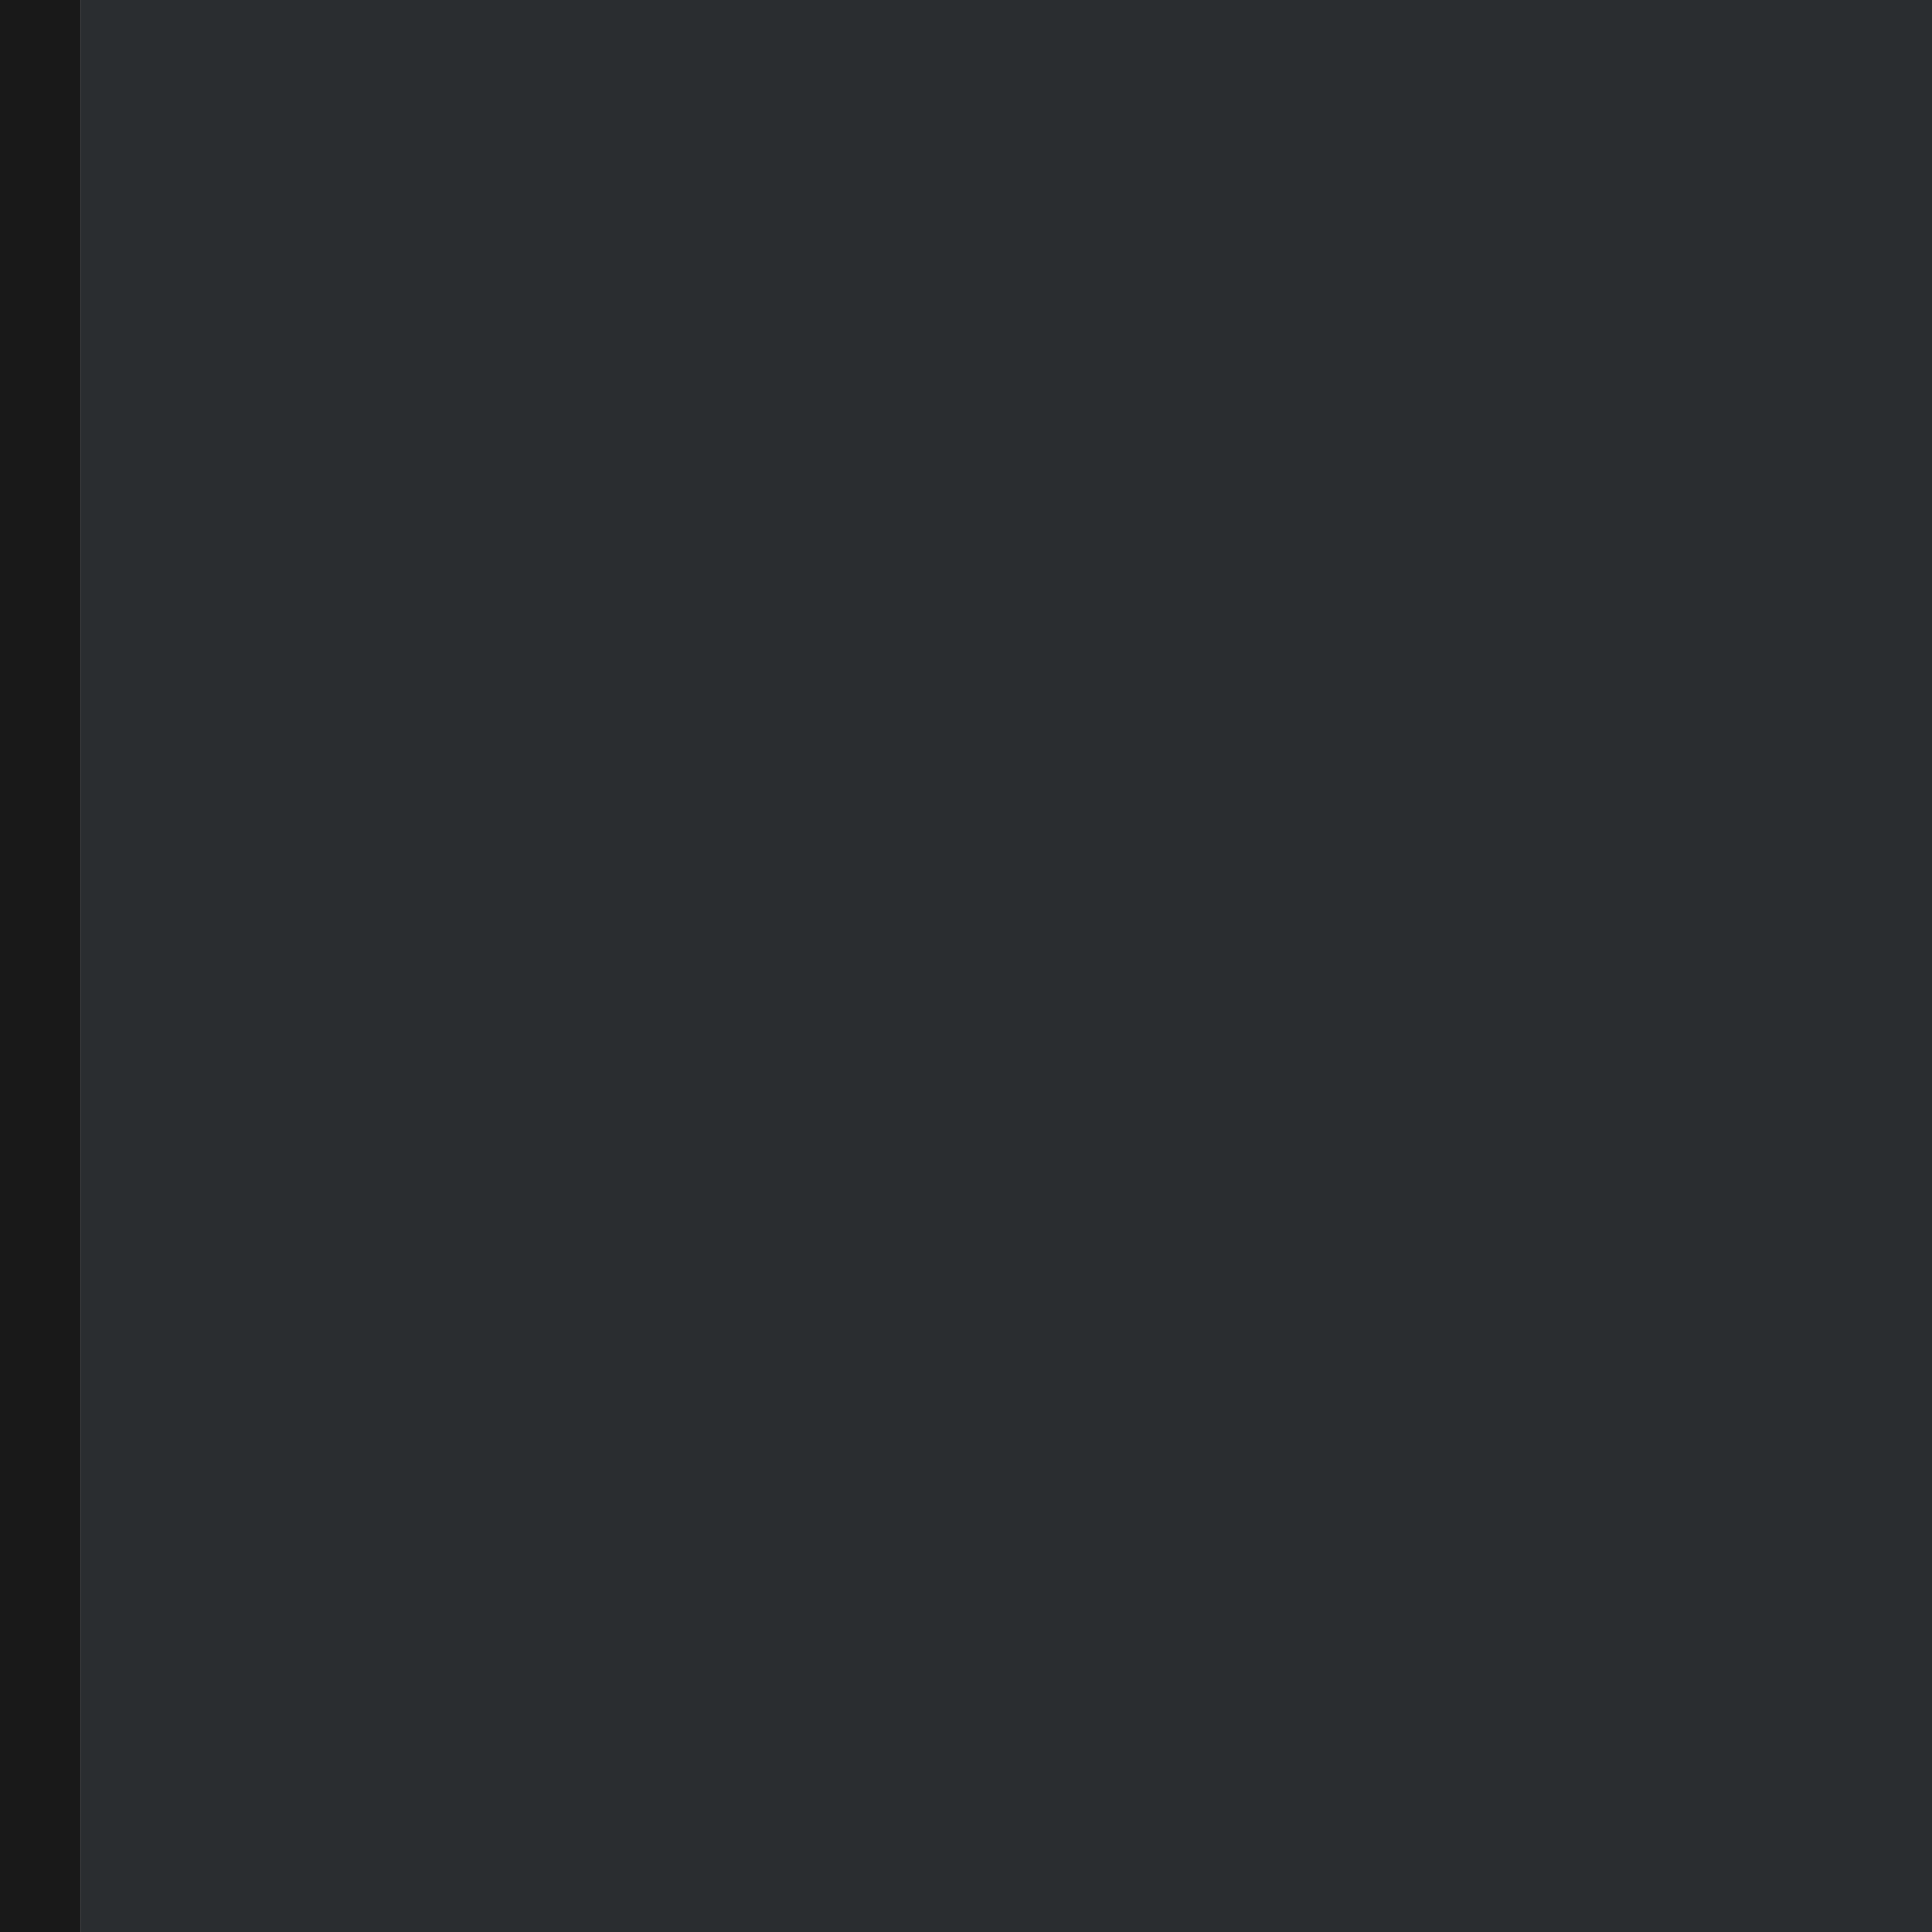
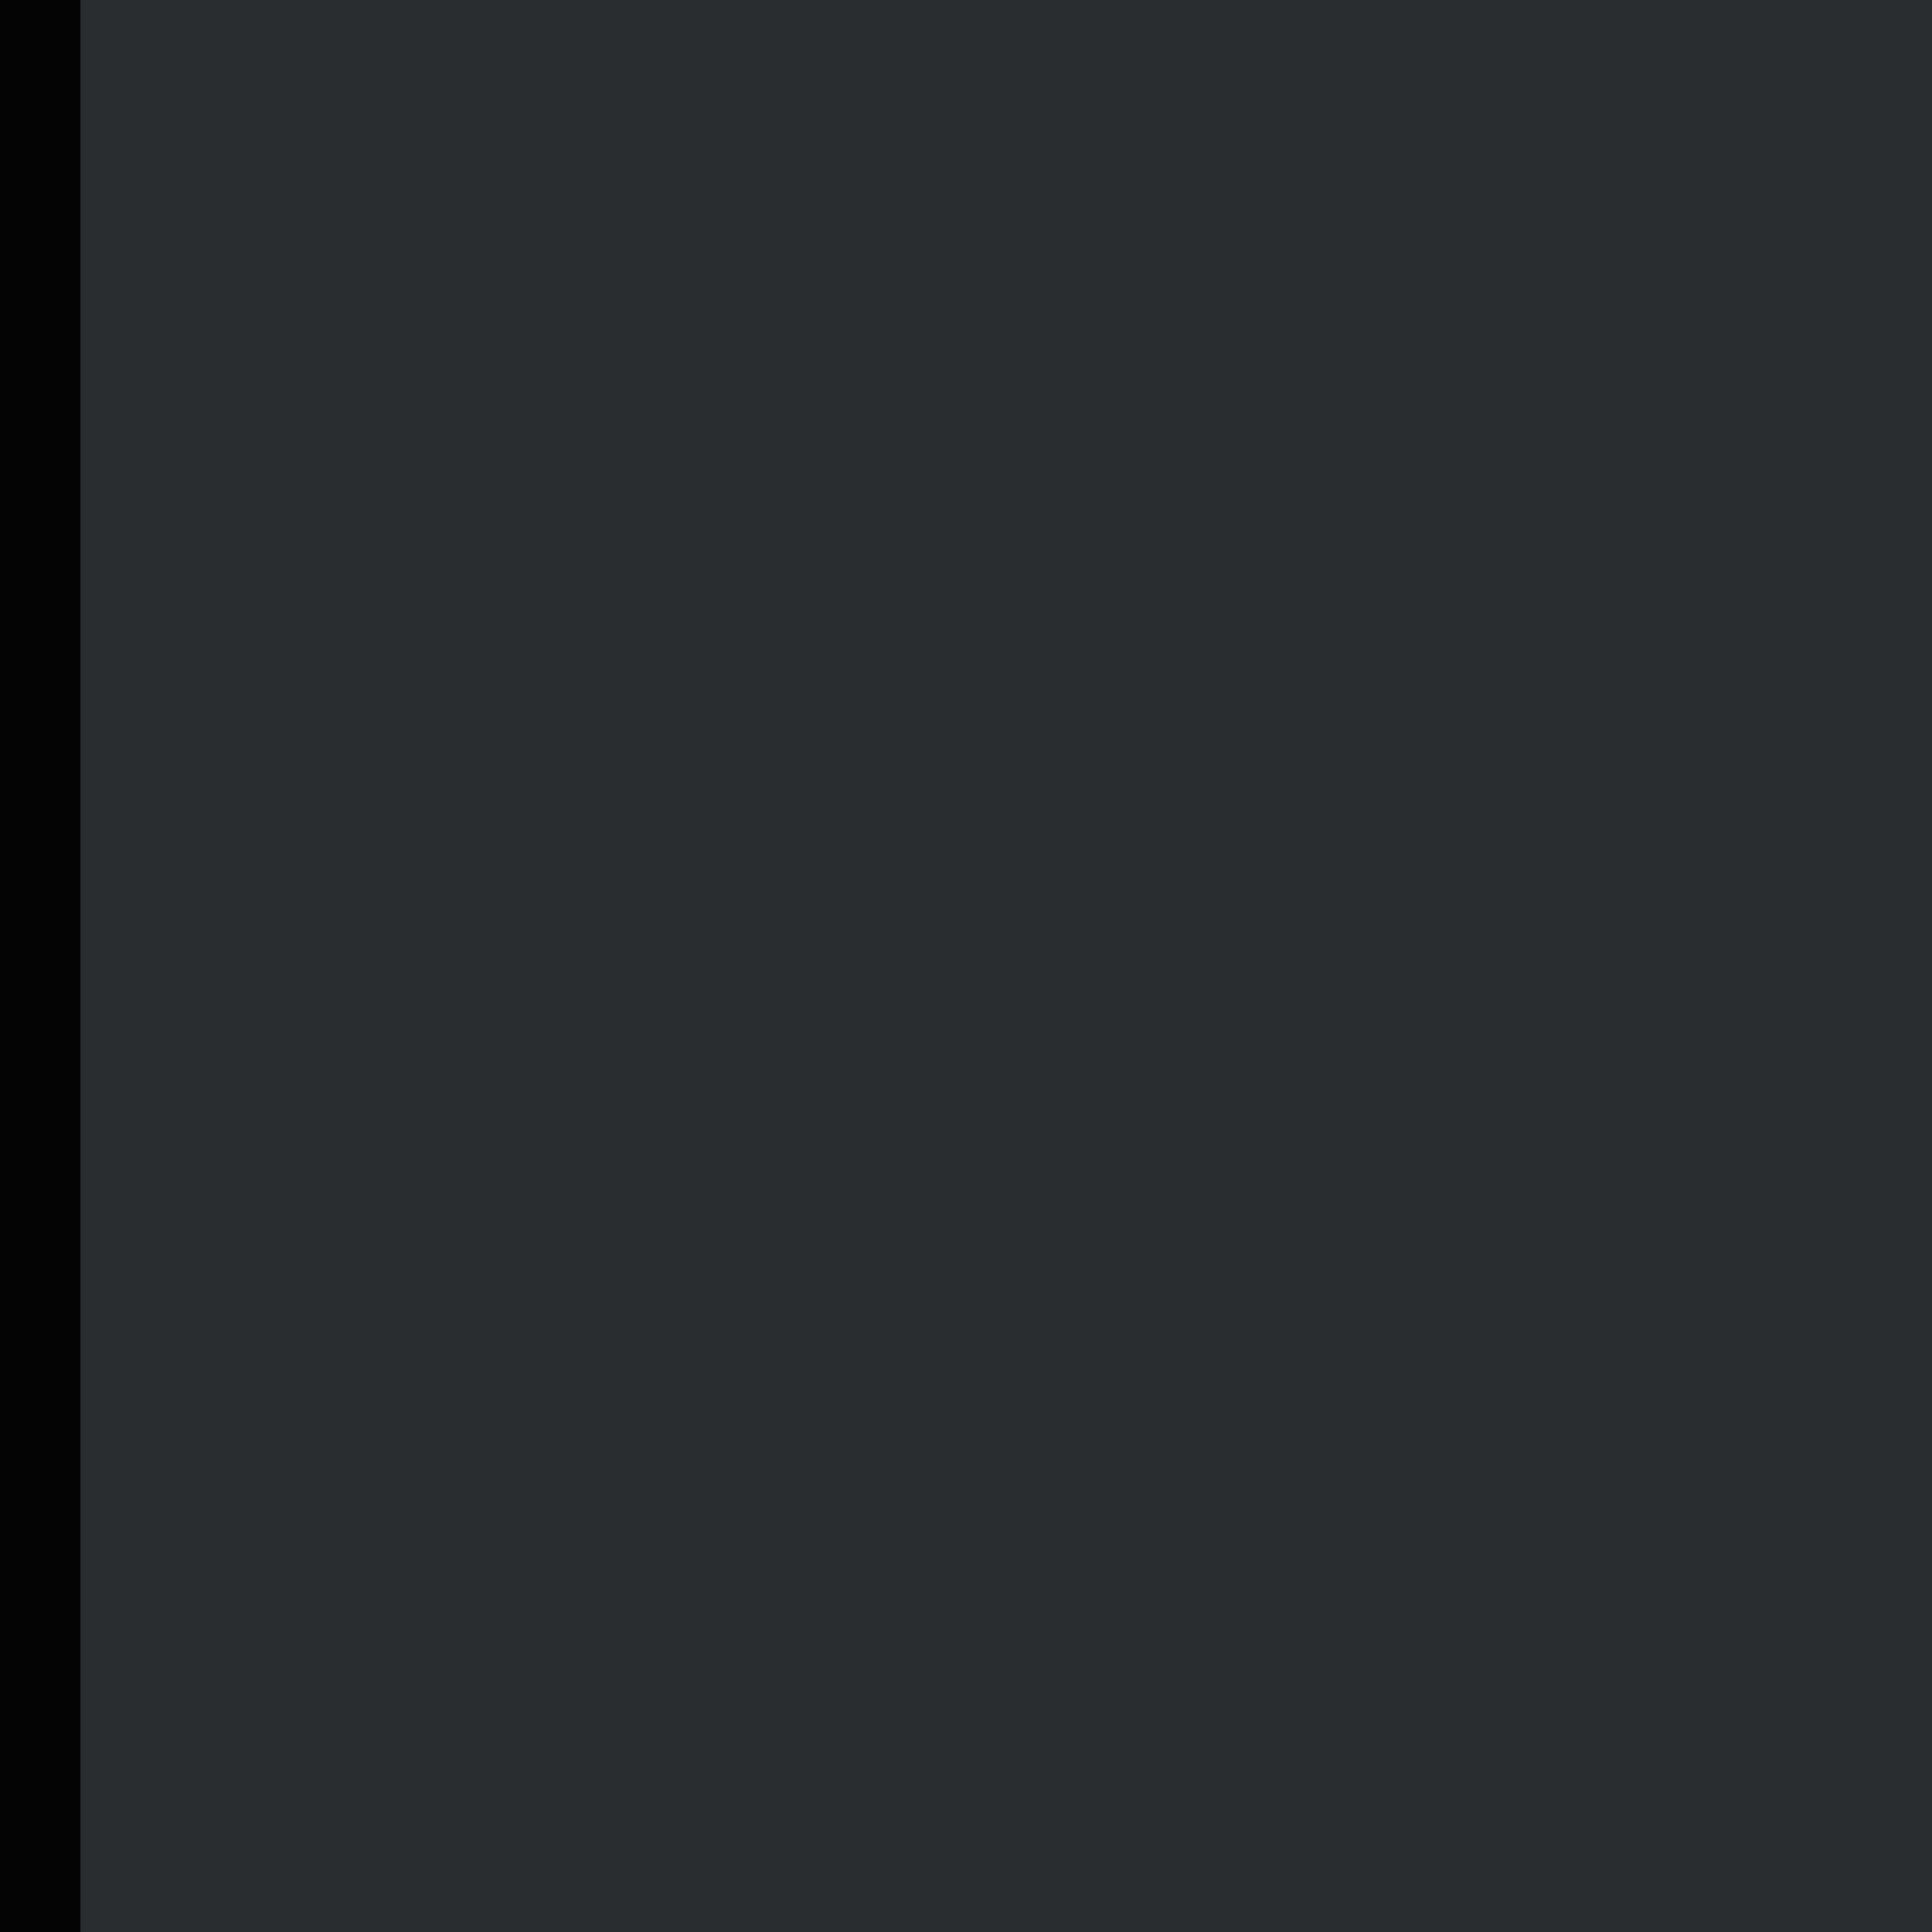
<svg xmlns="http://www.w3.org/2000/svg" width="24" height="24" id="svg11300" version="1.0" style="display:inline;enable-background:new">
  <defs id="defs3" />
  <g style="display:inline" id="layer1" transform="translate(0,-276)">
+     <rect style="opacity:0.9;fill:#131619;fill-opacity:1;stroke:none" id="rect5315" width="24" height="24" x="-300" y="2.4424907e-15" transform="matrix(0,-1,1,0,0,0)" />
    <rect y="0" x="-300" height="1" width="24" id="rect5319" style="opacity:0.9;fill:#000000;fill-opacity:1;stroke:none" transform="matrix(0,-1,1,0,0,0)" />
-     <rect style="opacity:0.9;fill:#131619;fill-opacity:1;stroke:none" id="rect5315" width="24" height="23" x="-300" y="1" transform="matrix(0,-1,1,0,0,0)" />
  </g>
</svg>
